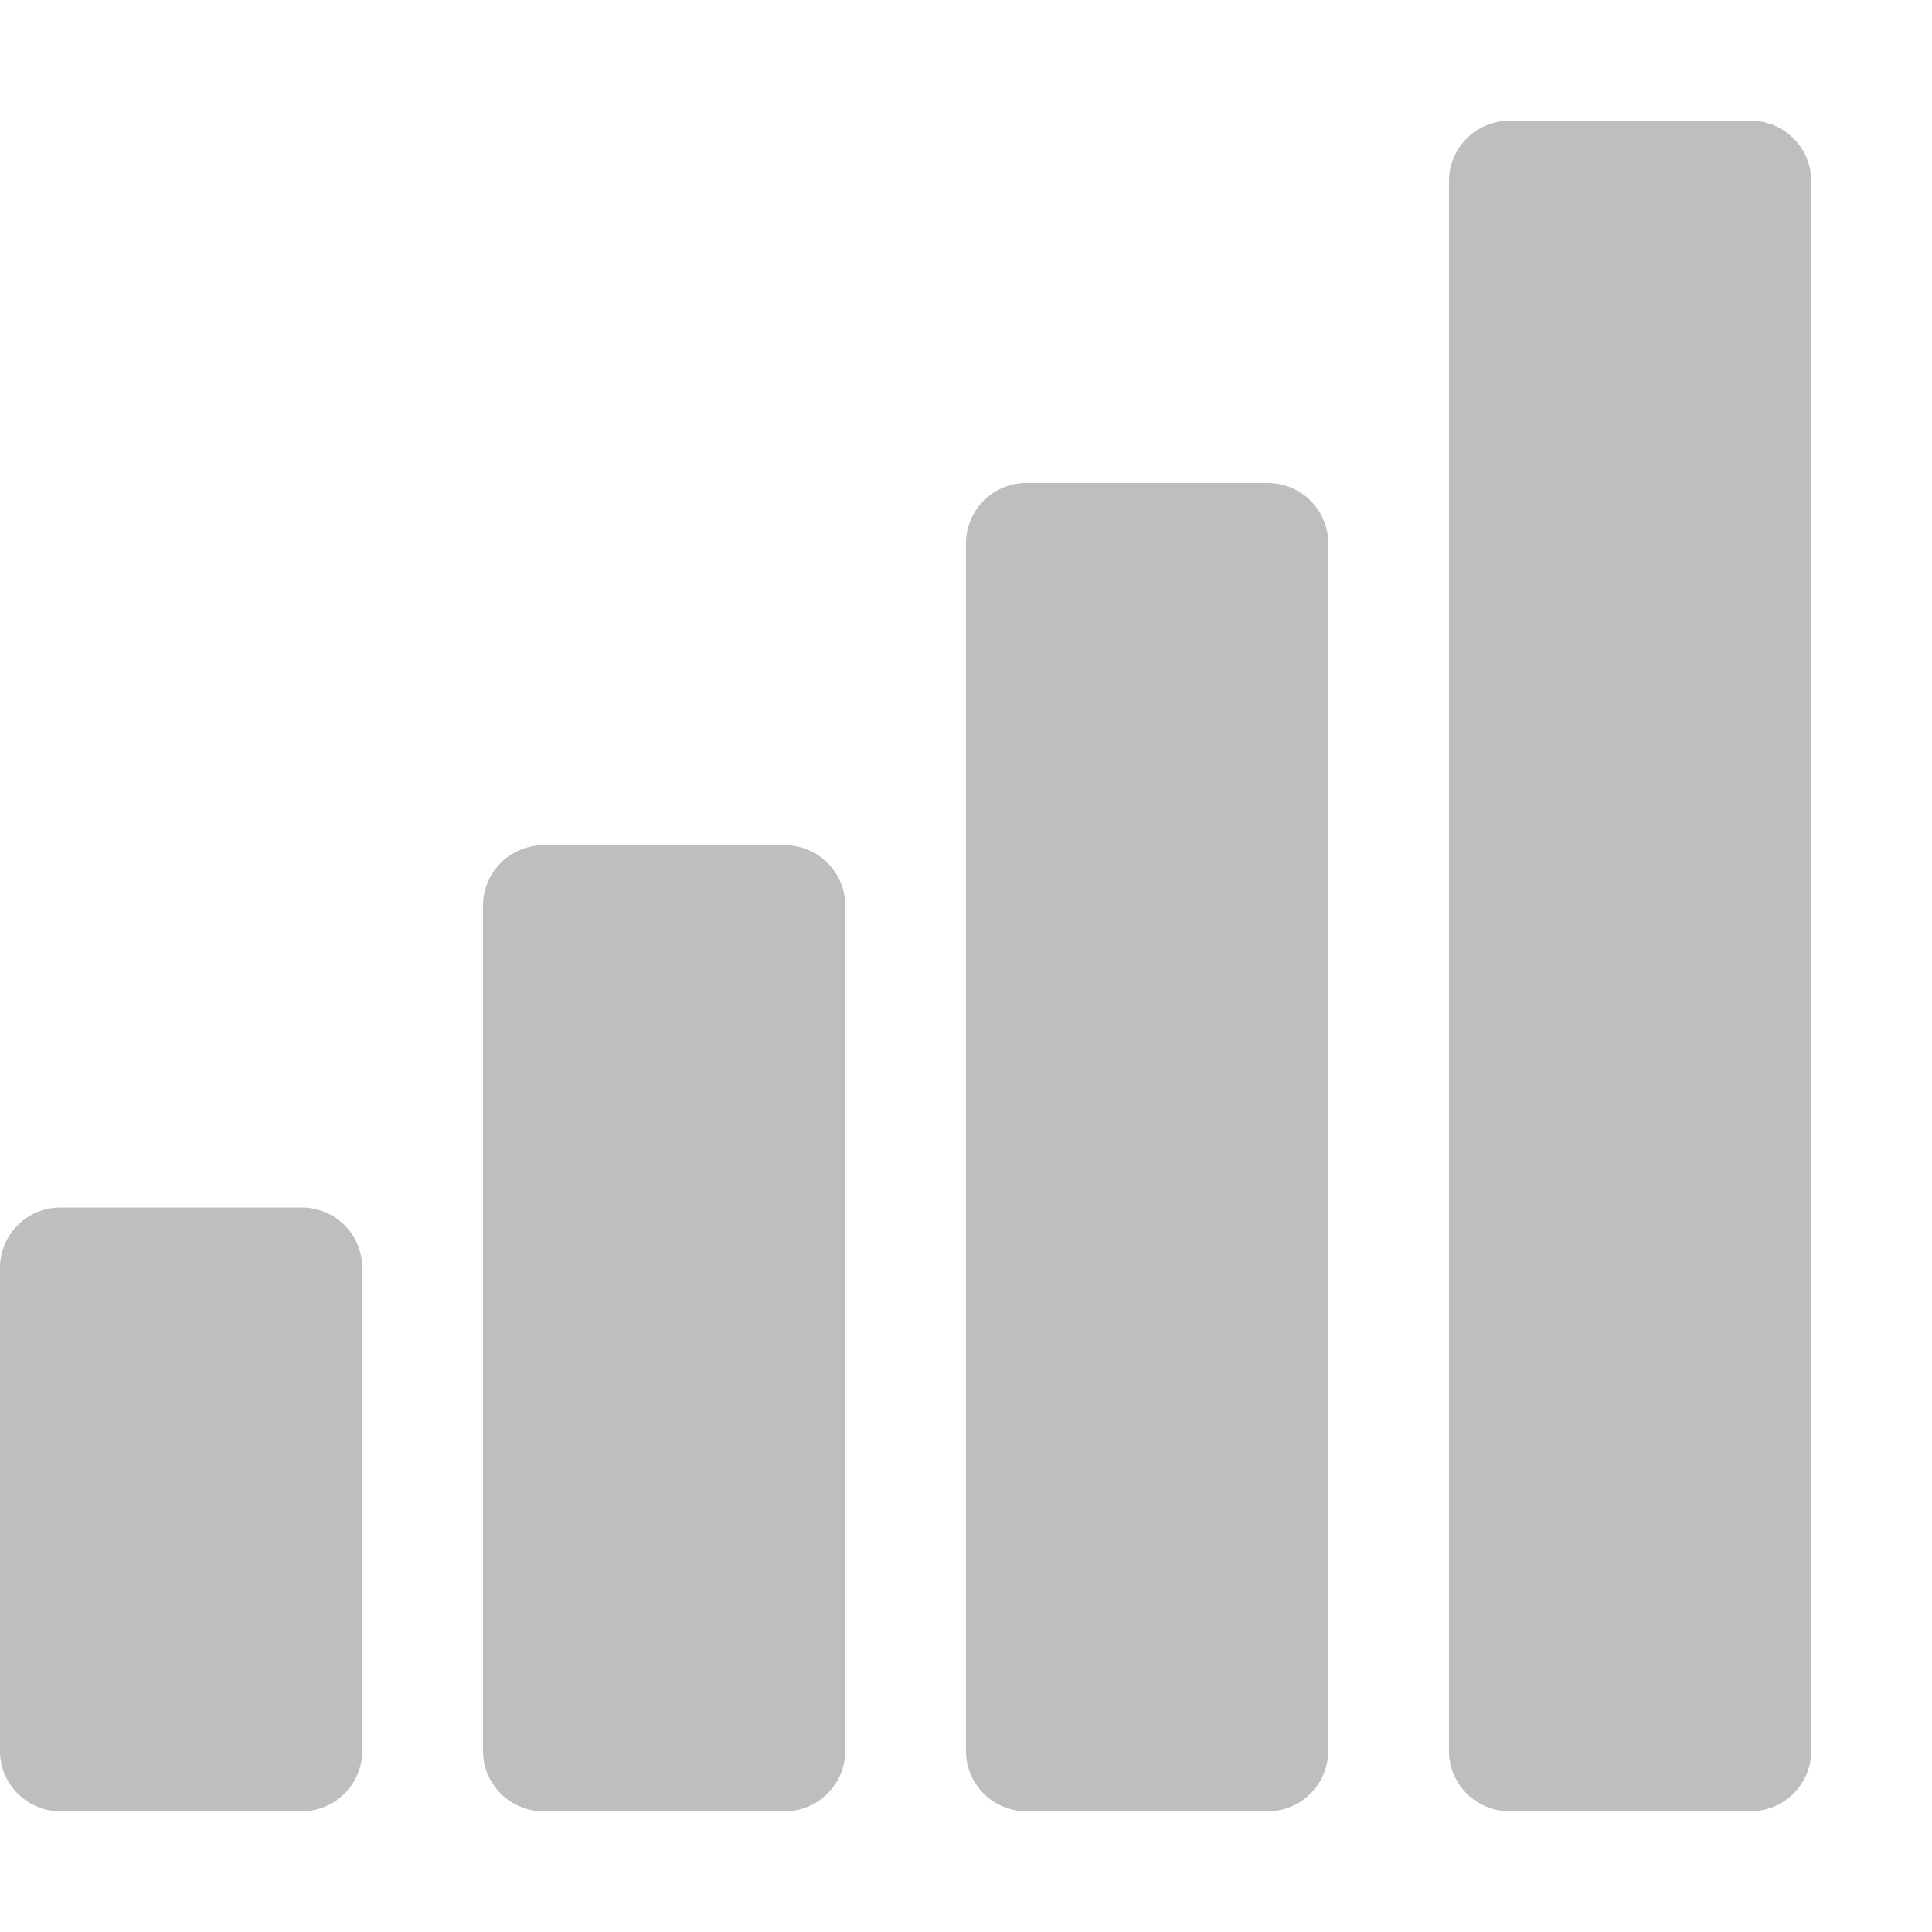
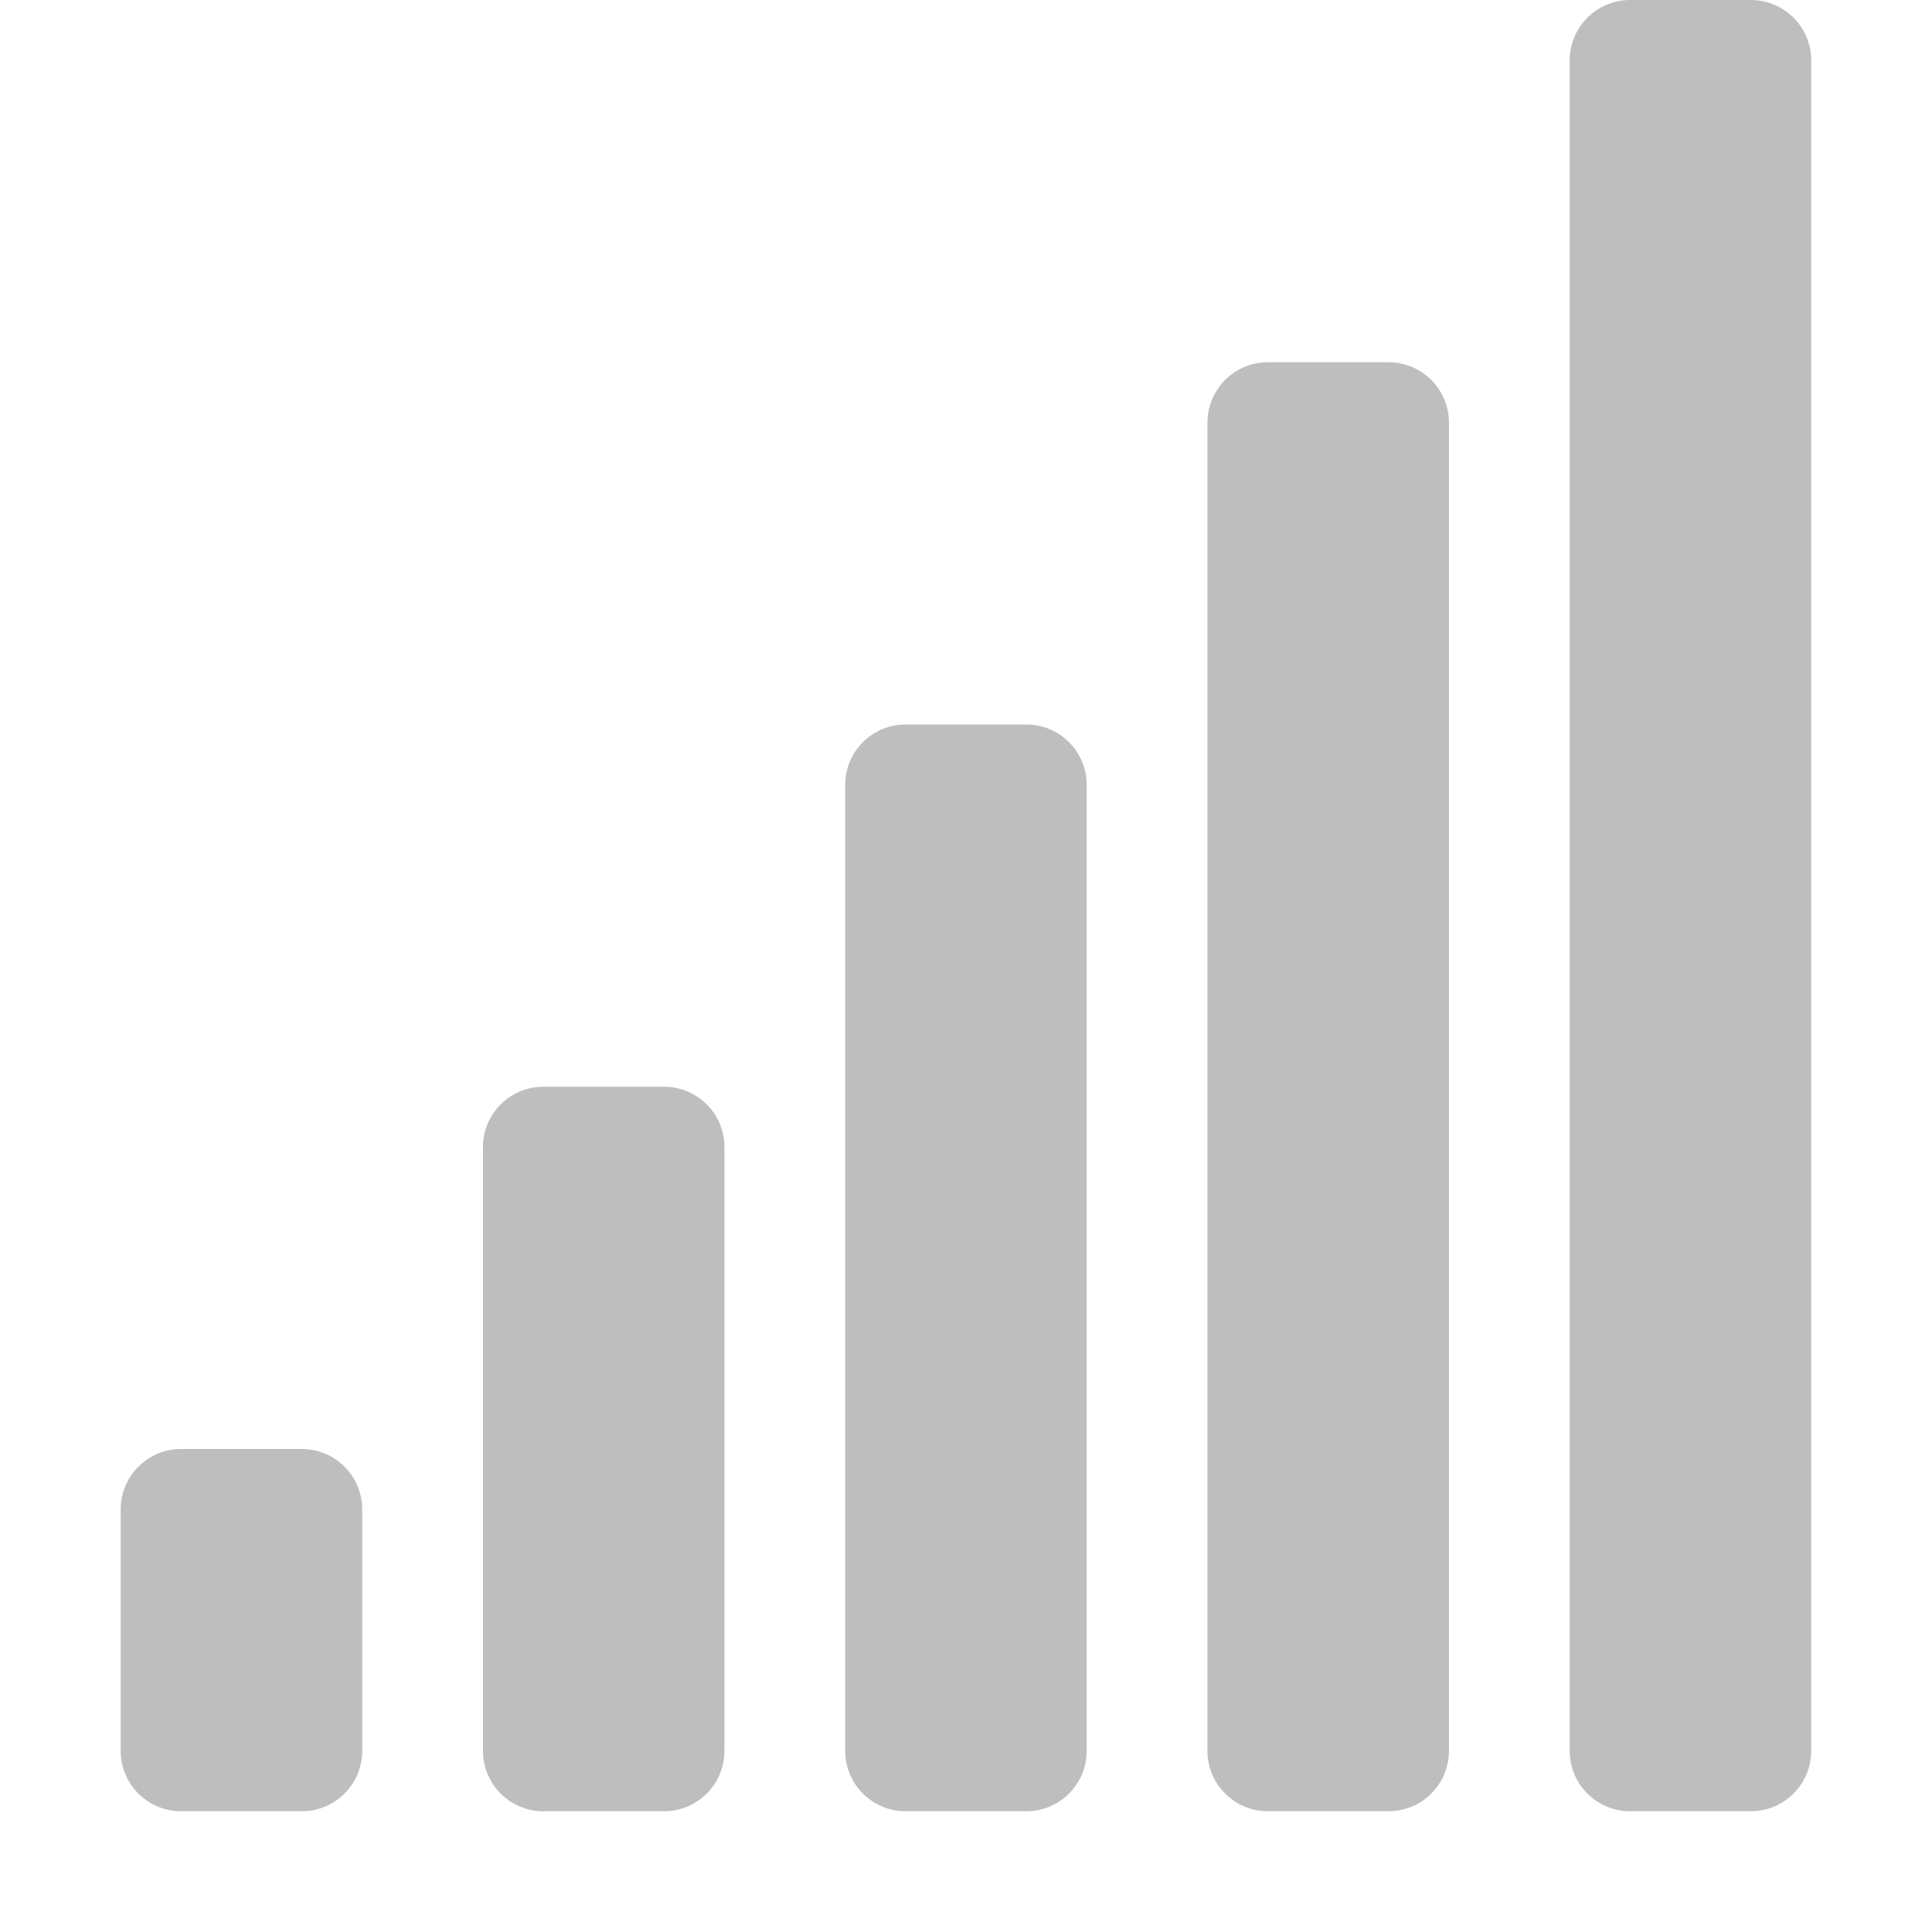
<svg xmlns="http://www.w3.org/2000/svg" xmlns:ns1="http://www.openswatchbook.org/uri/2009/osb" height="16" id="svg7384" style="enable-background:new" version="1.1" width="16">
  <defs id="defs7386">
    <linearGradient id="linearGradient5606" ns1:paint="solid">
      <stop id="stop5608" offset="0" style="stop-color:#000000;stop-opacity:1;" />
    </linearGradient>
    <filter color-interpolation-filters="sRGB" id="filter7554">
      <feBlend id="feBlend7556" in2="BackgroundImage" mode="darken" />
    </filter>
  </defs>
-   <g id="layer9" style="display:inline" transform="translate(-261.0002,303)">
-     <rect height="5" id="rect5107" ry="0.5" style="color:#000000;fill:#bebebe;fill-opacity:1;fill-rule:nonzero;stroke:none;stroke-width:4;marker:none;visibility:visible;display:inline;overflow:visible;enable-background:accumulate" width="3" x="261" y="-293" />
-     <rect height="8" id="rect5109" ry="0.5" style="color:#000000;fill:#bebebe;fill-opacity:1;fill-rule:nonzero;stroke:none;stroke-width:4;marker:none;visibility:visible;display:inline;overflow:visible;enable-background:accumulate" width="3" x="265" y="-296" />
-     <rect height="11" id="rect5111" ry="0.5" style="color:#000000;fill:#bebebe;fill-opacity:1;fill-rule:nonzero;stroke:none;stroke-width:4;marker:none;visibility:visible;display:inline;overflow:visible;enable-background:accumulate" width="3" x="269" y="-299" />
-     <rect height="14" id="rect5113" ry="0.5" style="color:#000000;fill:#bebebe;fill-opacity:1;fill-rule:nonzero;stroke:none;stroke-width:4;marker:none;visibility:visible;display:inline;overflow:visible;enable-background:accumulate" width="3" x="273" y="-302" />
+   <g id="layer9" style="display:inline" transform="translate(-260.0004,302)">
+     <rect height="12" id="rect5273" ry="0.5" style="color:#bebebe;fill:#bebebe;fill-opacity:1;fill-rule:nonzero;stroke:none;stroke-width:1;marker:none;visibility:visible;display:inline;overflow:visible;enable-background:accumulate" width="2" x="270" y="-299" />
+     <rect height="9" id="rect6043" ry="0.5" style="color:#bebebe;fill:#bebebe;fill-opacity:1;fill-rule:nonzero;stroke:none;stroke-width:1;marker:none;visibility:visible;display:inline;overflow:visible;enable-background:accumulate" width="2" x="267" y="-296" />
+     <rect height="6" id="rect6045" ry="0.5" style="color:#bebebe;fill:#bebebe;fill-opacity:1;fill-rule:nonzero;stroke:none;stroke-width:1;marker:none;visibility:visible;display:inline;overflow:visible;enable-background:accumulate" width="2" x="264" y="-293" />
+     <rect height="3" id="rect6047" ry="0.5" style="color:#bebebe;fill:#bebebe;fill-opacity:1;fill-rule:nonzero;stroke:none;stroke-width:1;marker:none;visibility:visible;display:inline;overflow:visible;enable-background:accumulate" width="2" x="261" y="-290" />
+     <rect height="15" id="rect6526" ry="0.5" style="color:#bebebe;fill:#bebebe;fill-opacity:1;fill-rule:nonzero;stroke:none;stroke-width:1;marker:none;visibility:visible;display:inline;overflow:visible;enable-background:accumulate" width="2" x="273" y="-302" />
  </g>
-   <g id="layer10" style="display:inline;filter:url(#filter7554)" transform="translate(-261.0002,303)" />
-   <g id="layer1" style="display:inline" transform="translate(-20.00001,-314)" />
-   <g id="layer14" style="display:inline" transform="translate(-261.0002,303)" />
-   <g id="layer15" style="display:inline" transform="translate(-261.0002,303)" />
-   <g id="g71291" style="display:inline" transform="translate(-261.0002,303)" />
-   <g id="layer2" style="display:inline" transform="translate(-20.00001,-164)" />
-   <g id="g6058" style="display:inline" transform="translate(-20.00001,-164)" />
-   <g id="layer12" style="display:inline" transform="translate(-261.0002,303)" />
+   <g id="layer10" style="display:inline;filter:url(#filter7554)" transform="translate(-260.0004,302)" />
+   <g id="layer1" style="display:inline" transform="translate(-19.00021,-315)" />
+   <g id="layer14" style="display:inline" transform="translate(-260.0004,302)" />
+   <g id="layer15" style="display:inline" transform="translate(-260.0004,302)" />
+   <g id="g71291" style="display:inline" transform="translate(-260.0004,302)" />
+   <g id="layer2" style="display:inline" transform="translate(-19.00021,-165)" />
+   <g id="g6058" style="display:inline" transform="translate(-19.00021,-165)" />
+   <g id="layer12" style="display:inline" transform="translate(-260.0004,302)" />
</svg>
